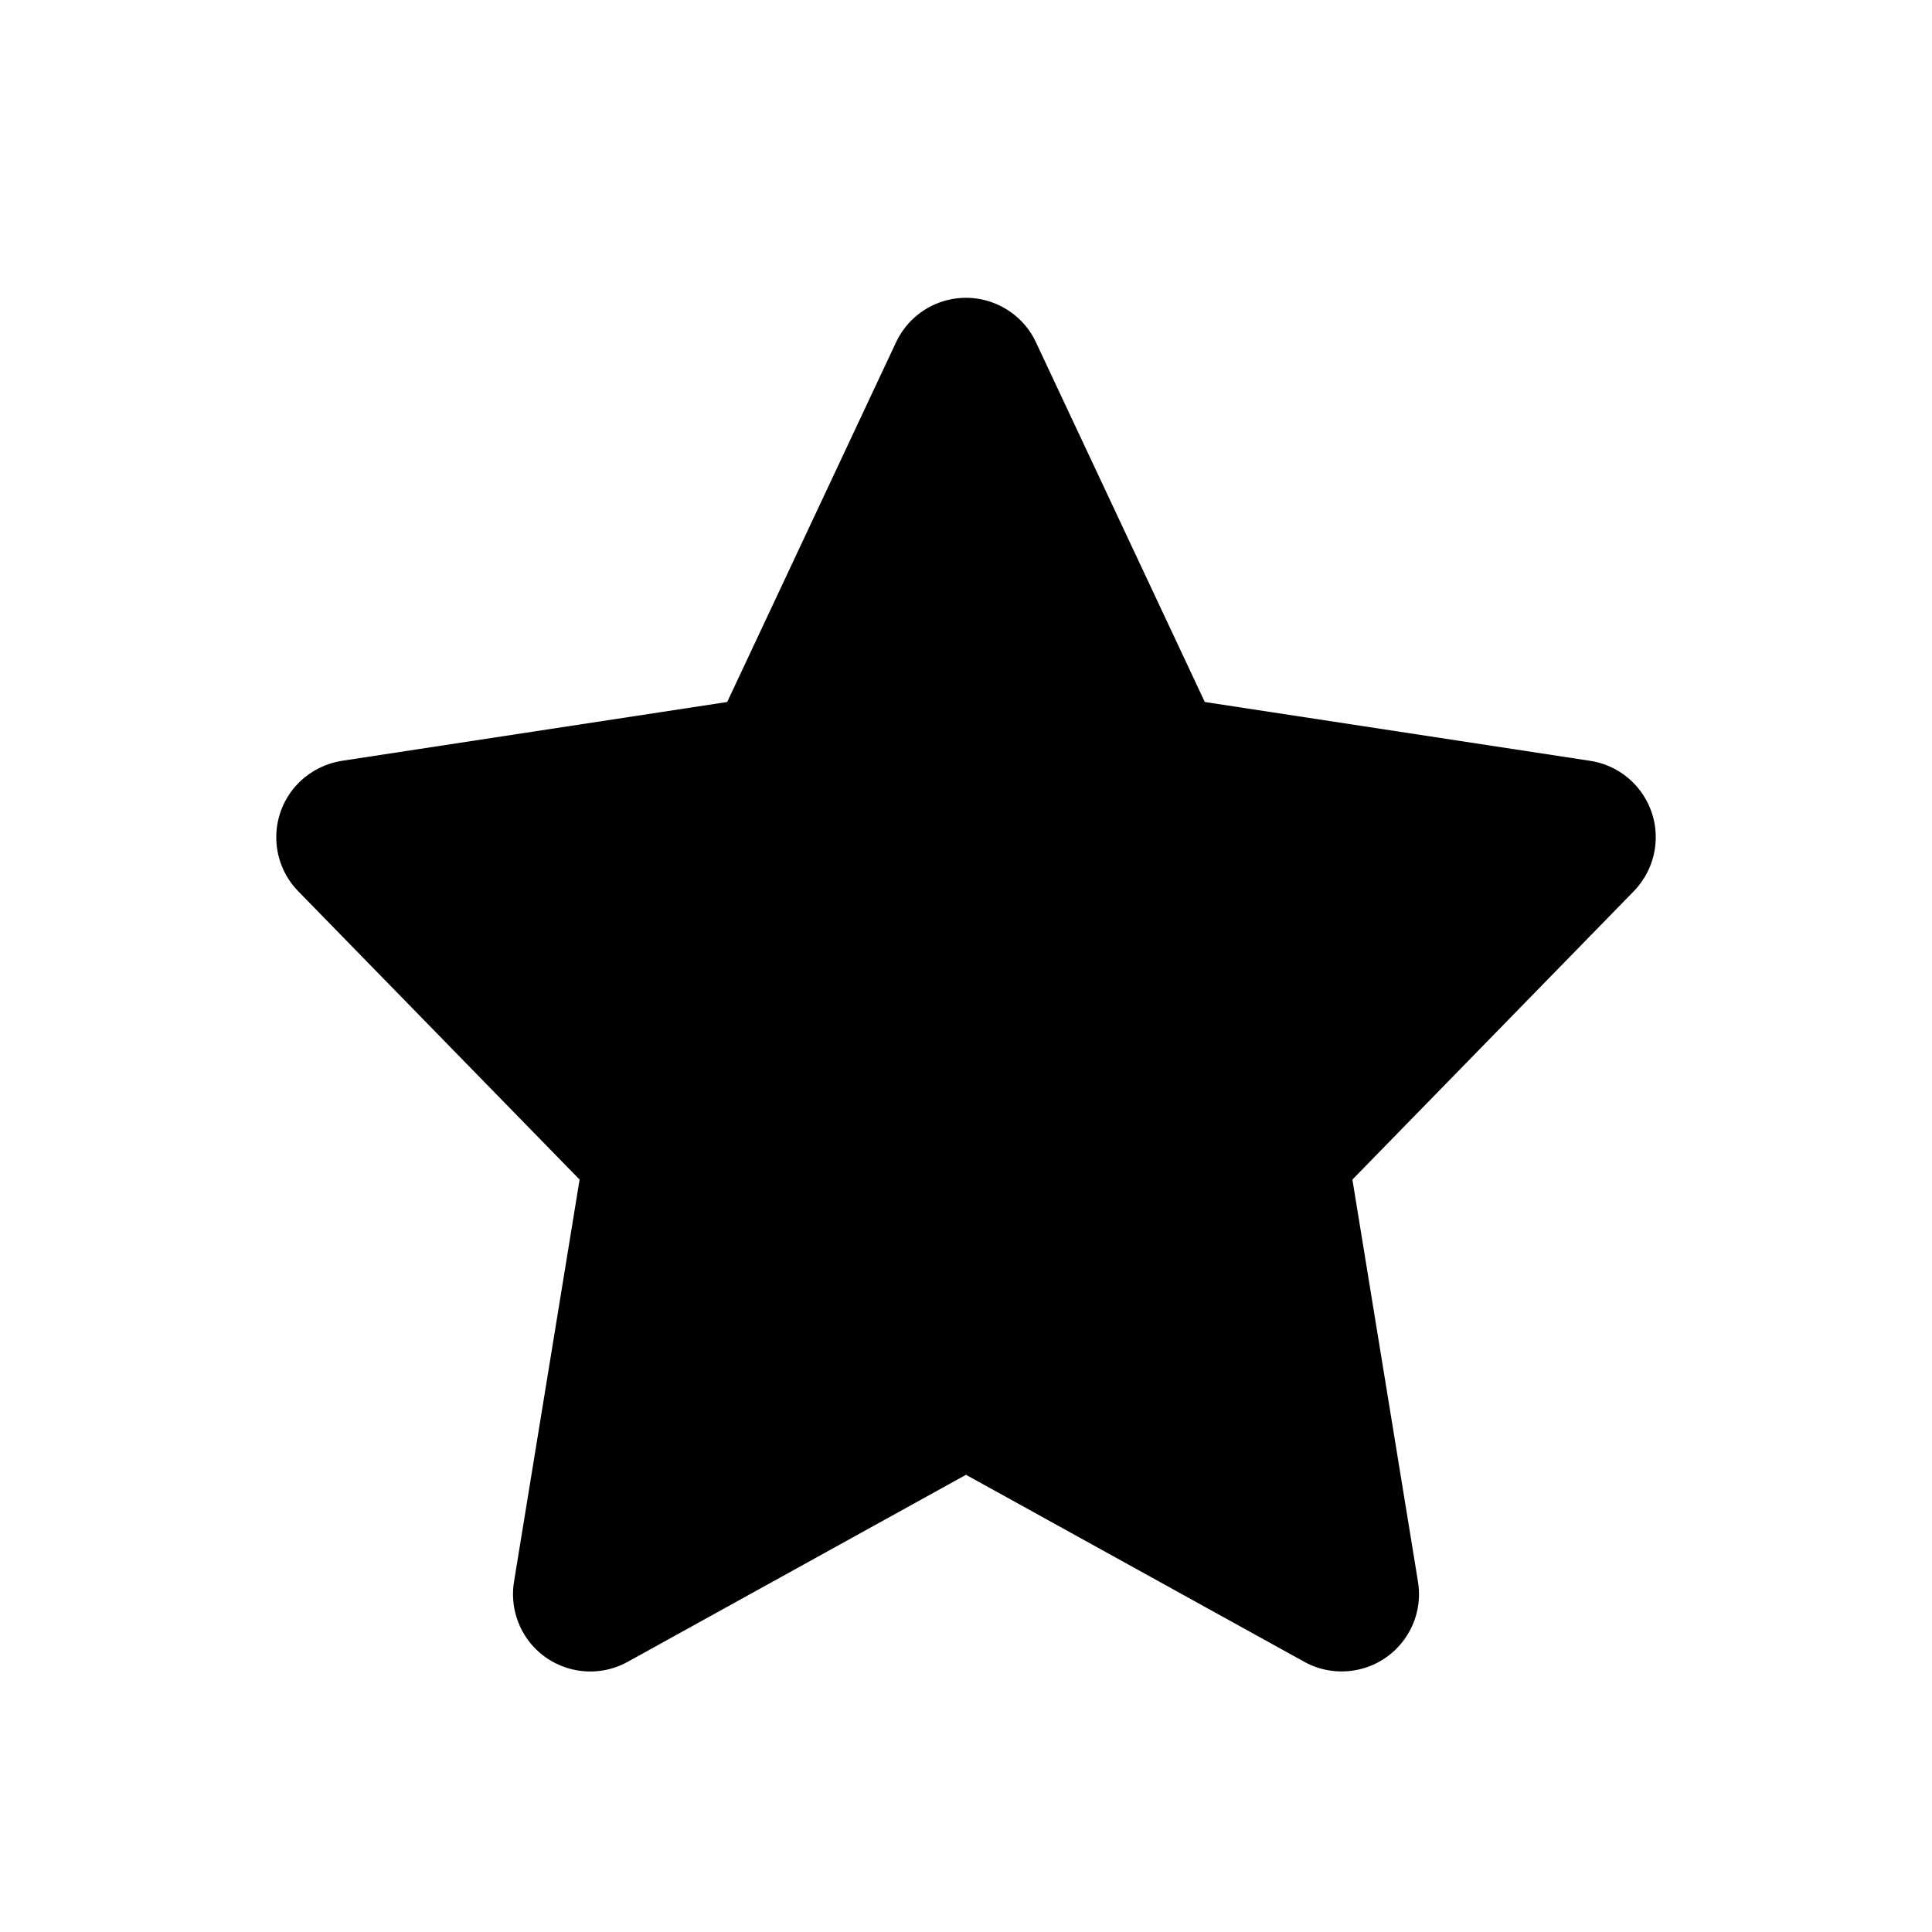
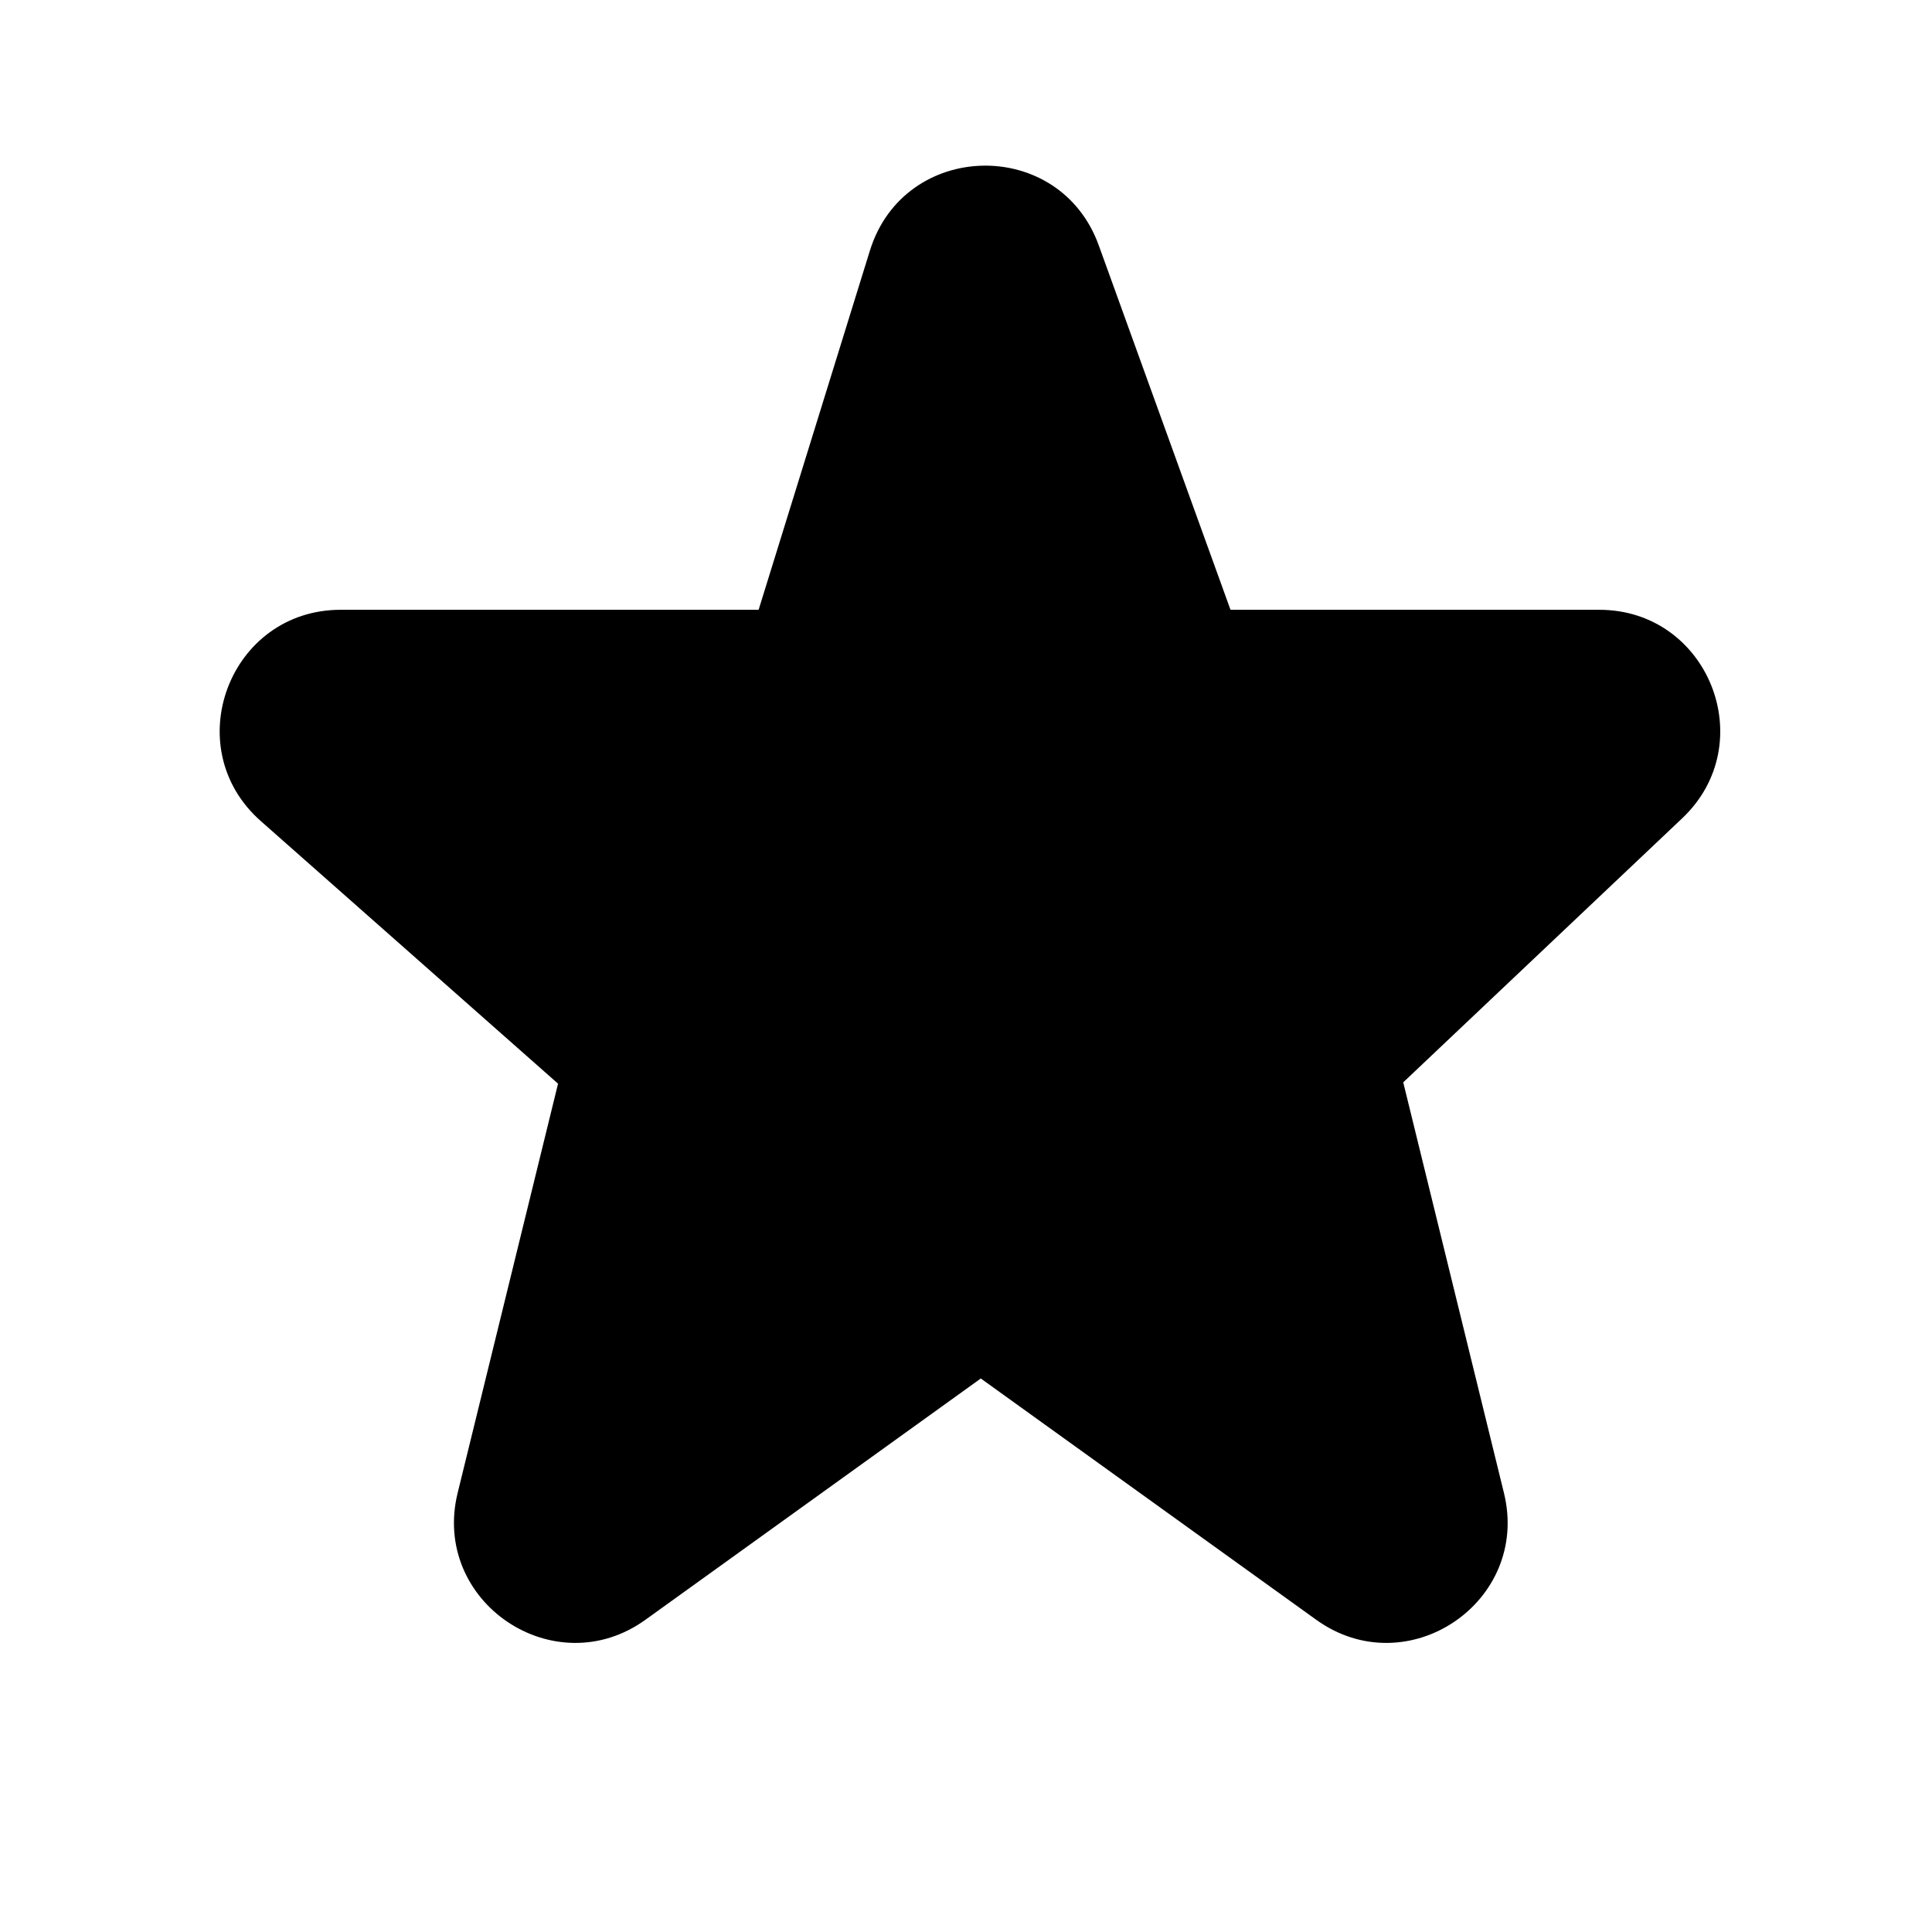
- <svg xmlns="http://www.w3.org/2000/svg" viewBox="0 0 20 20">
-   <path d="M5.321,16.374 L6,12.211 L3.087,9.226 C2.779,8.91 2.785,8.403 3.101,8.095 C3.221,7.978 3.374,7.902 3.539,7.876 L7.528,7.267 L9.276,3.543 C9.464,3.143 9.94,2.971 10.34,3.159 C10.509,3.238 10.645,3.374 10.724,3.543 L12.472,7.267 L16.461,7.876 C16.898,7.943 17.198,8.351 17.131,8.788 C17.106,8.953 17.029,9.106 16.913,9.226 L14,12.211 L14.679,16.374 C14.75,16.81 14.454,17.221 14.018,17.292 C13.841,17.321 13.659,17.29 13.502,17.203 L10,15.267 L6.498,17.203 C6.111,17.417 5.624,17.277 5.41,16.89 C5.324,16.733 5.292,16.551 5.321,16.374 Z" />
+ <svg xmlns="http://www.w3.org/2000/svg" viewBox="0 0 32 32">
+   <path d="M19.441 10.44L17.259 4.404C16.933 3.502 15.647 3.531 15.363 4.448L13.52 10.396C13.39 10.815 13.003 11.1 12.565 11.1H5.643C4.722 11.1 4.29 12.24 4.981 12.85L9.905 17.2C10.184 17.446 10.303 17.826 10.214 18.187L8.552 24.966C8.33 25.869 9.352 26.559 10.107 26.016L15.661 22.02C16.01 21.769 16.48 21.769 16.829 22.02L22.384 26.016C23.138 26.559 24.16 25.869 23.939 24.966L22.271 18.165C22.185 17.816 22.293 17.447 22.554 17.2L27.176 12.826C27.833 12.205 27.393 11.1 26.489 11.1H20.381C19.96 11.1 19.584 10.836 19.441 10.44Z" />
+   <path d="M14.408 4.152C14.976 2.319 17.547 2.26 18.199 4.064L20.381 10.1H26.489C28.297 10.1 29.177 12.309 27.863 13.553L23.242 17.927L24.91 24.728C25.353 26.533 23.309 27.914 21.8 26.828L16.245 22.832L10.691 26.828C9.182 27.914 7.138 26.533 7.58 24.728L9.243 17.949L4.319 13.599C2.938 12.379 3.8 10.1 5.643 10.1H12.565L14.408 4.152ZM18.5 10.78L16.318 4.743L14.475 10.692C14.216 11.529 13.441 12.1 12.565 12.1H5.643L10.567 16.45C11.125 16.942 11.363 17.703 11.186 18.425L9.523 25.204L15.077 21.208C15.775 20.706 16.715 20.706 17.413 21.208L22.968 25.204L21.299 18.403C21.128 17.705 21.345 16.968 21.867 16.474L26.489 12.1H20.381C19.539 12.1 18.787 11.572 18.5 10.78Z" />
</svg>
